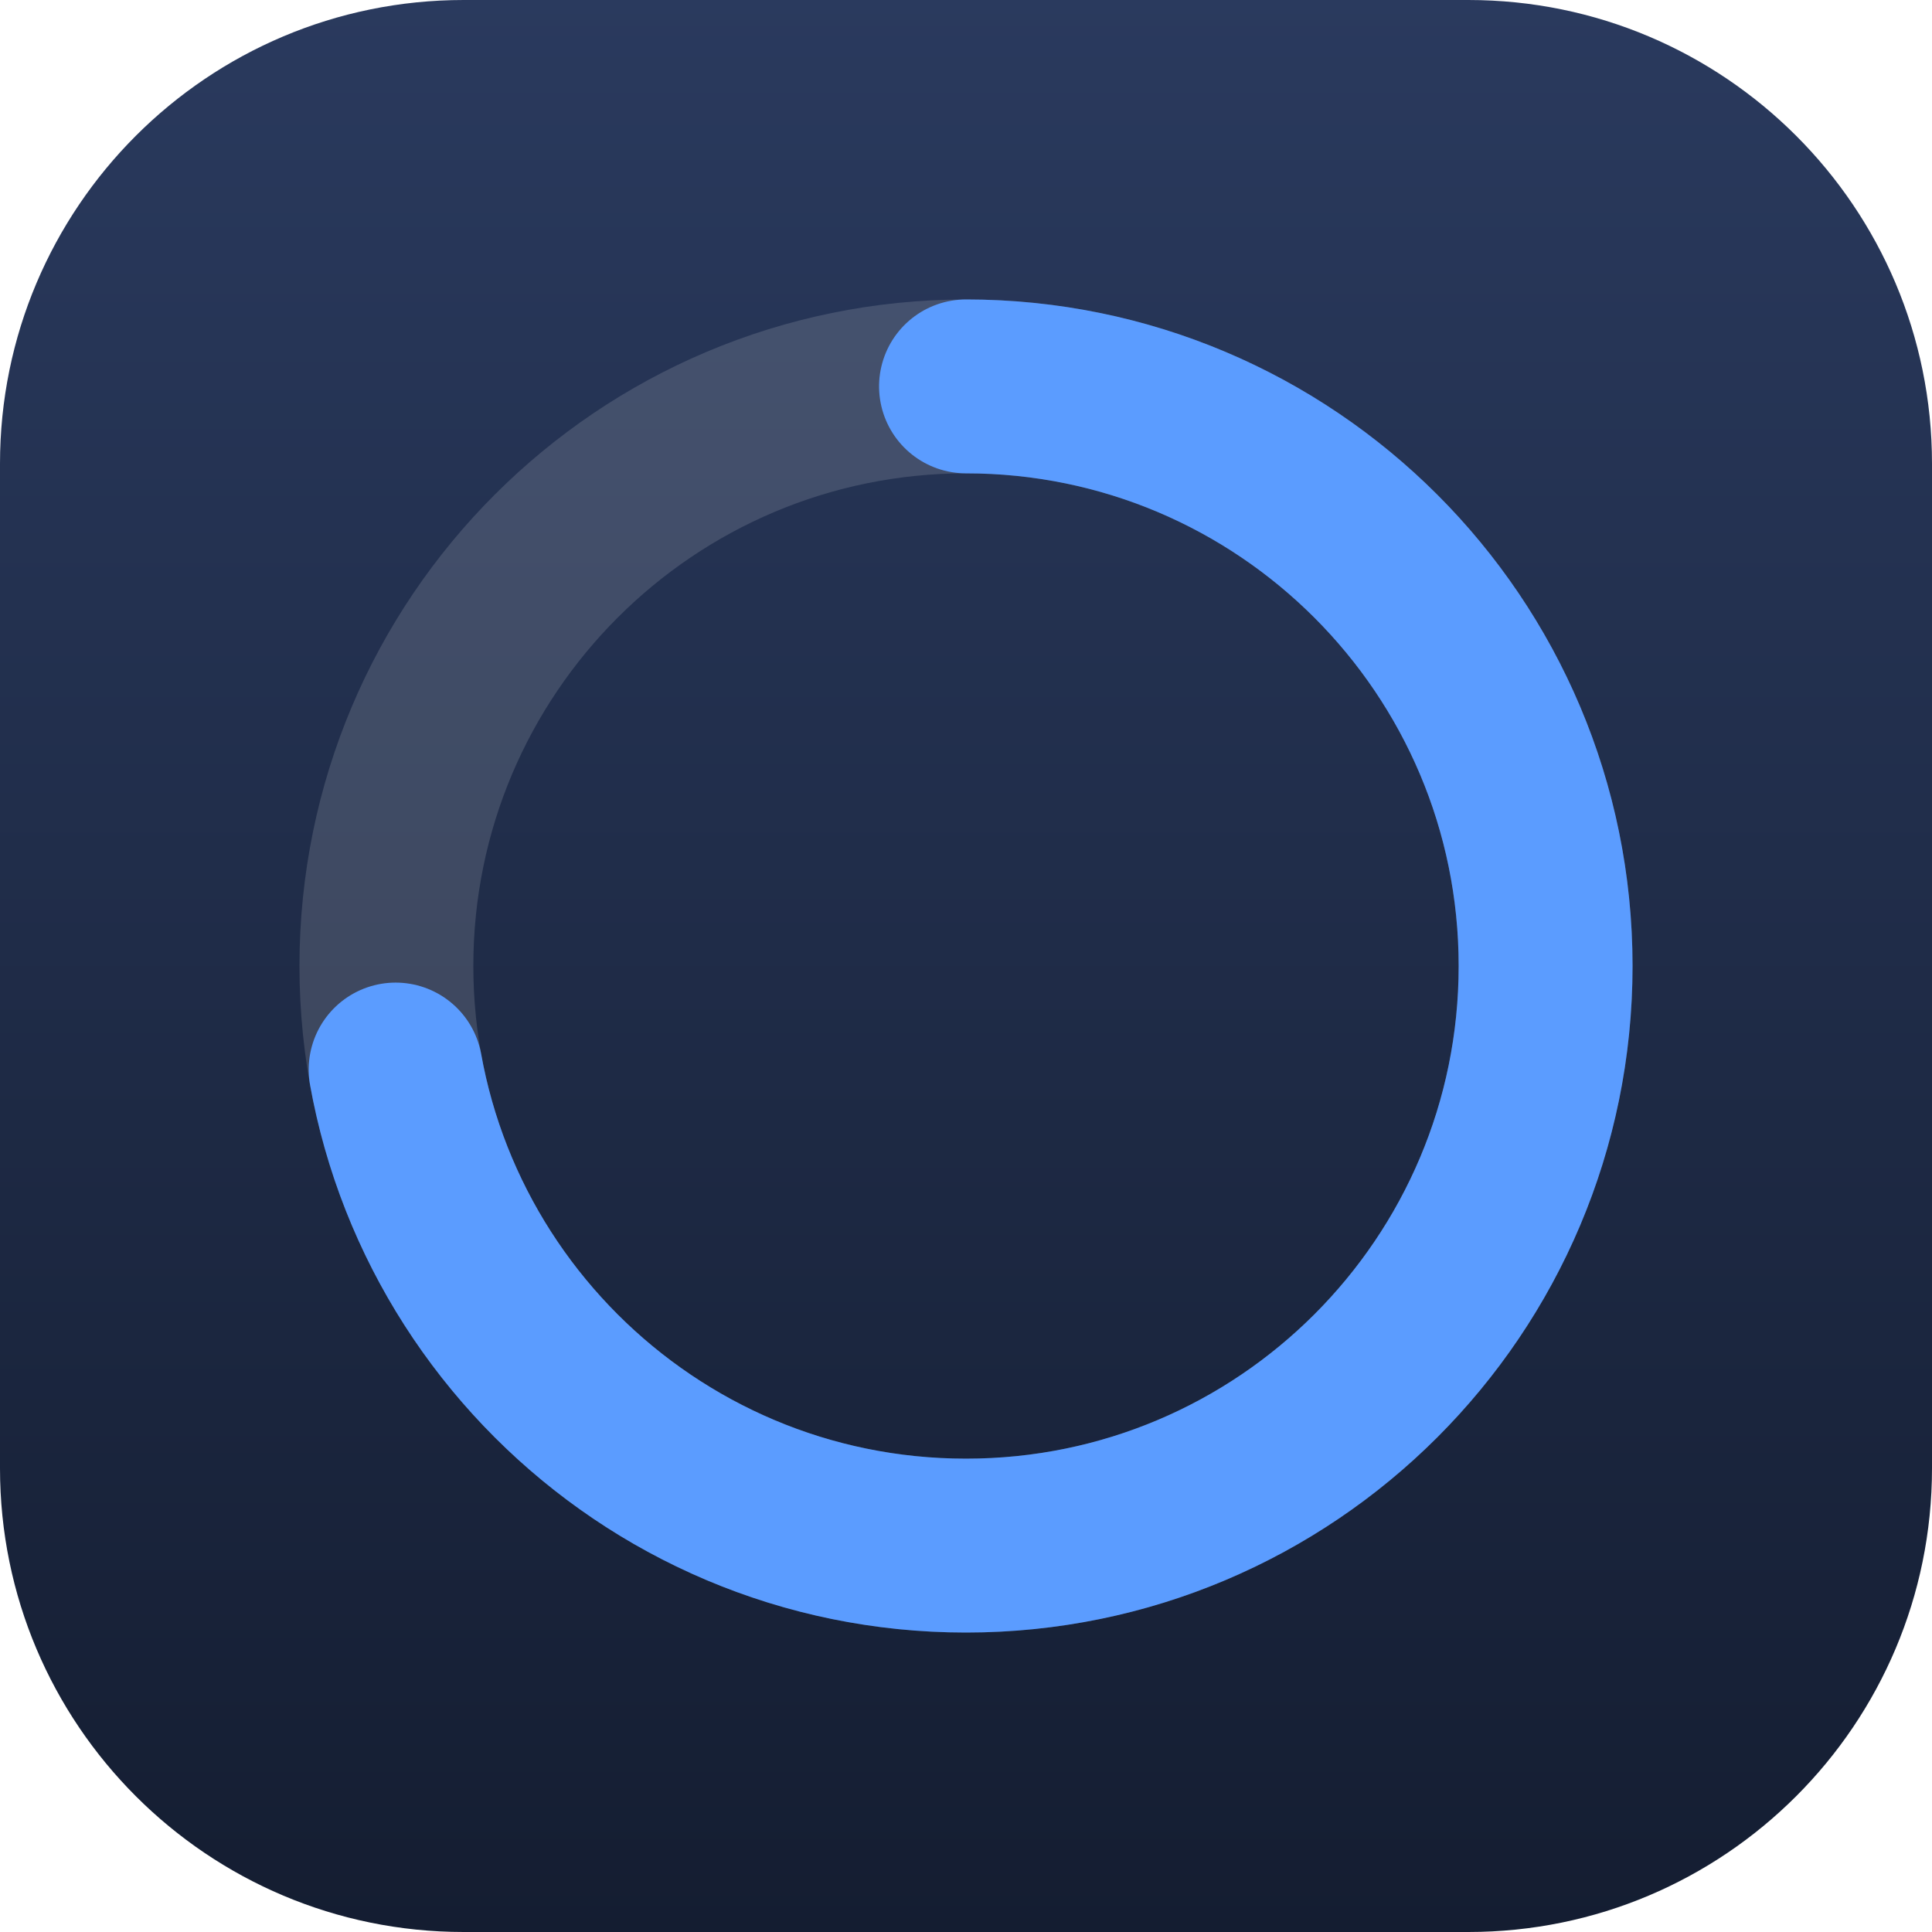
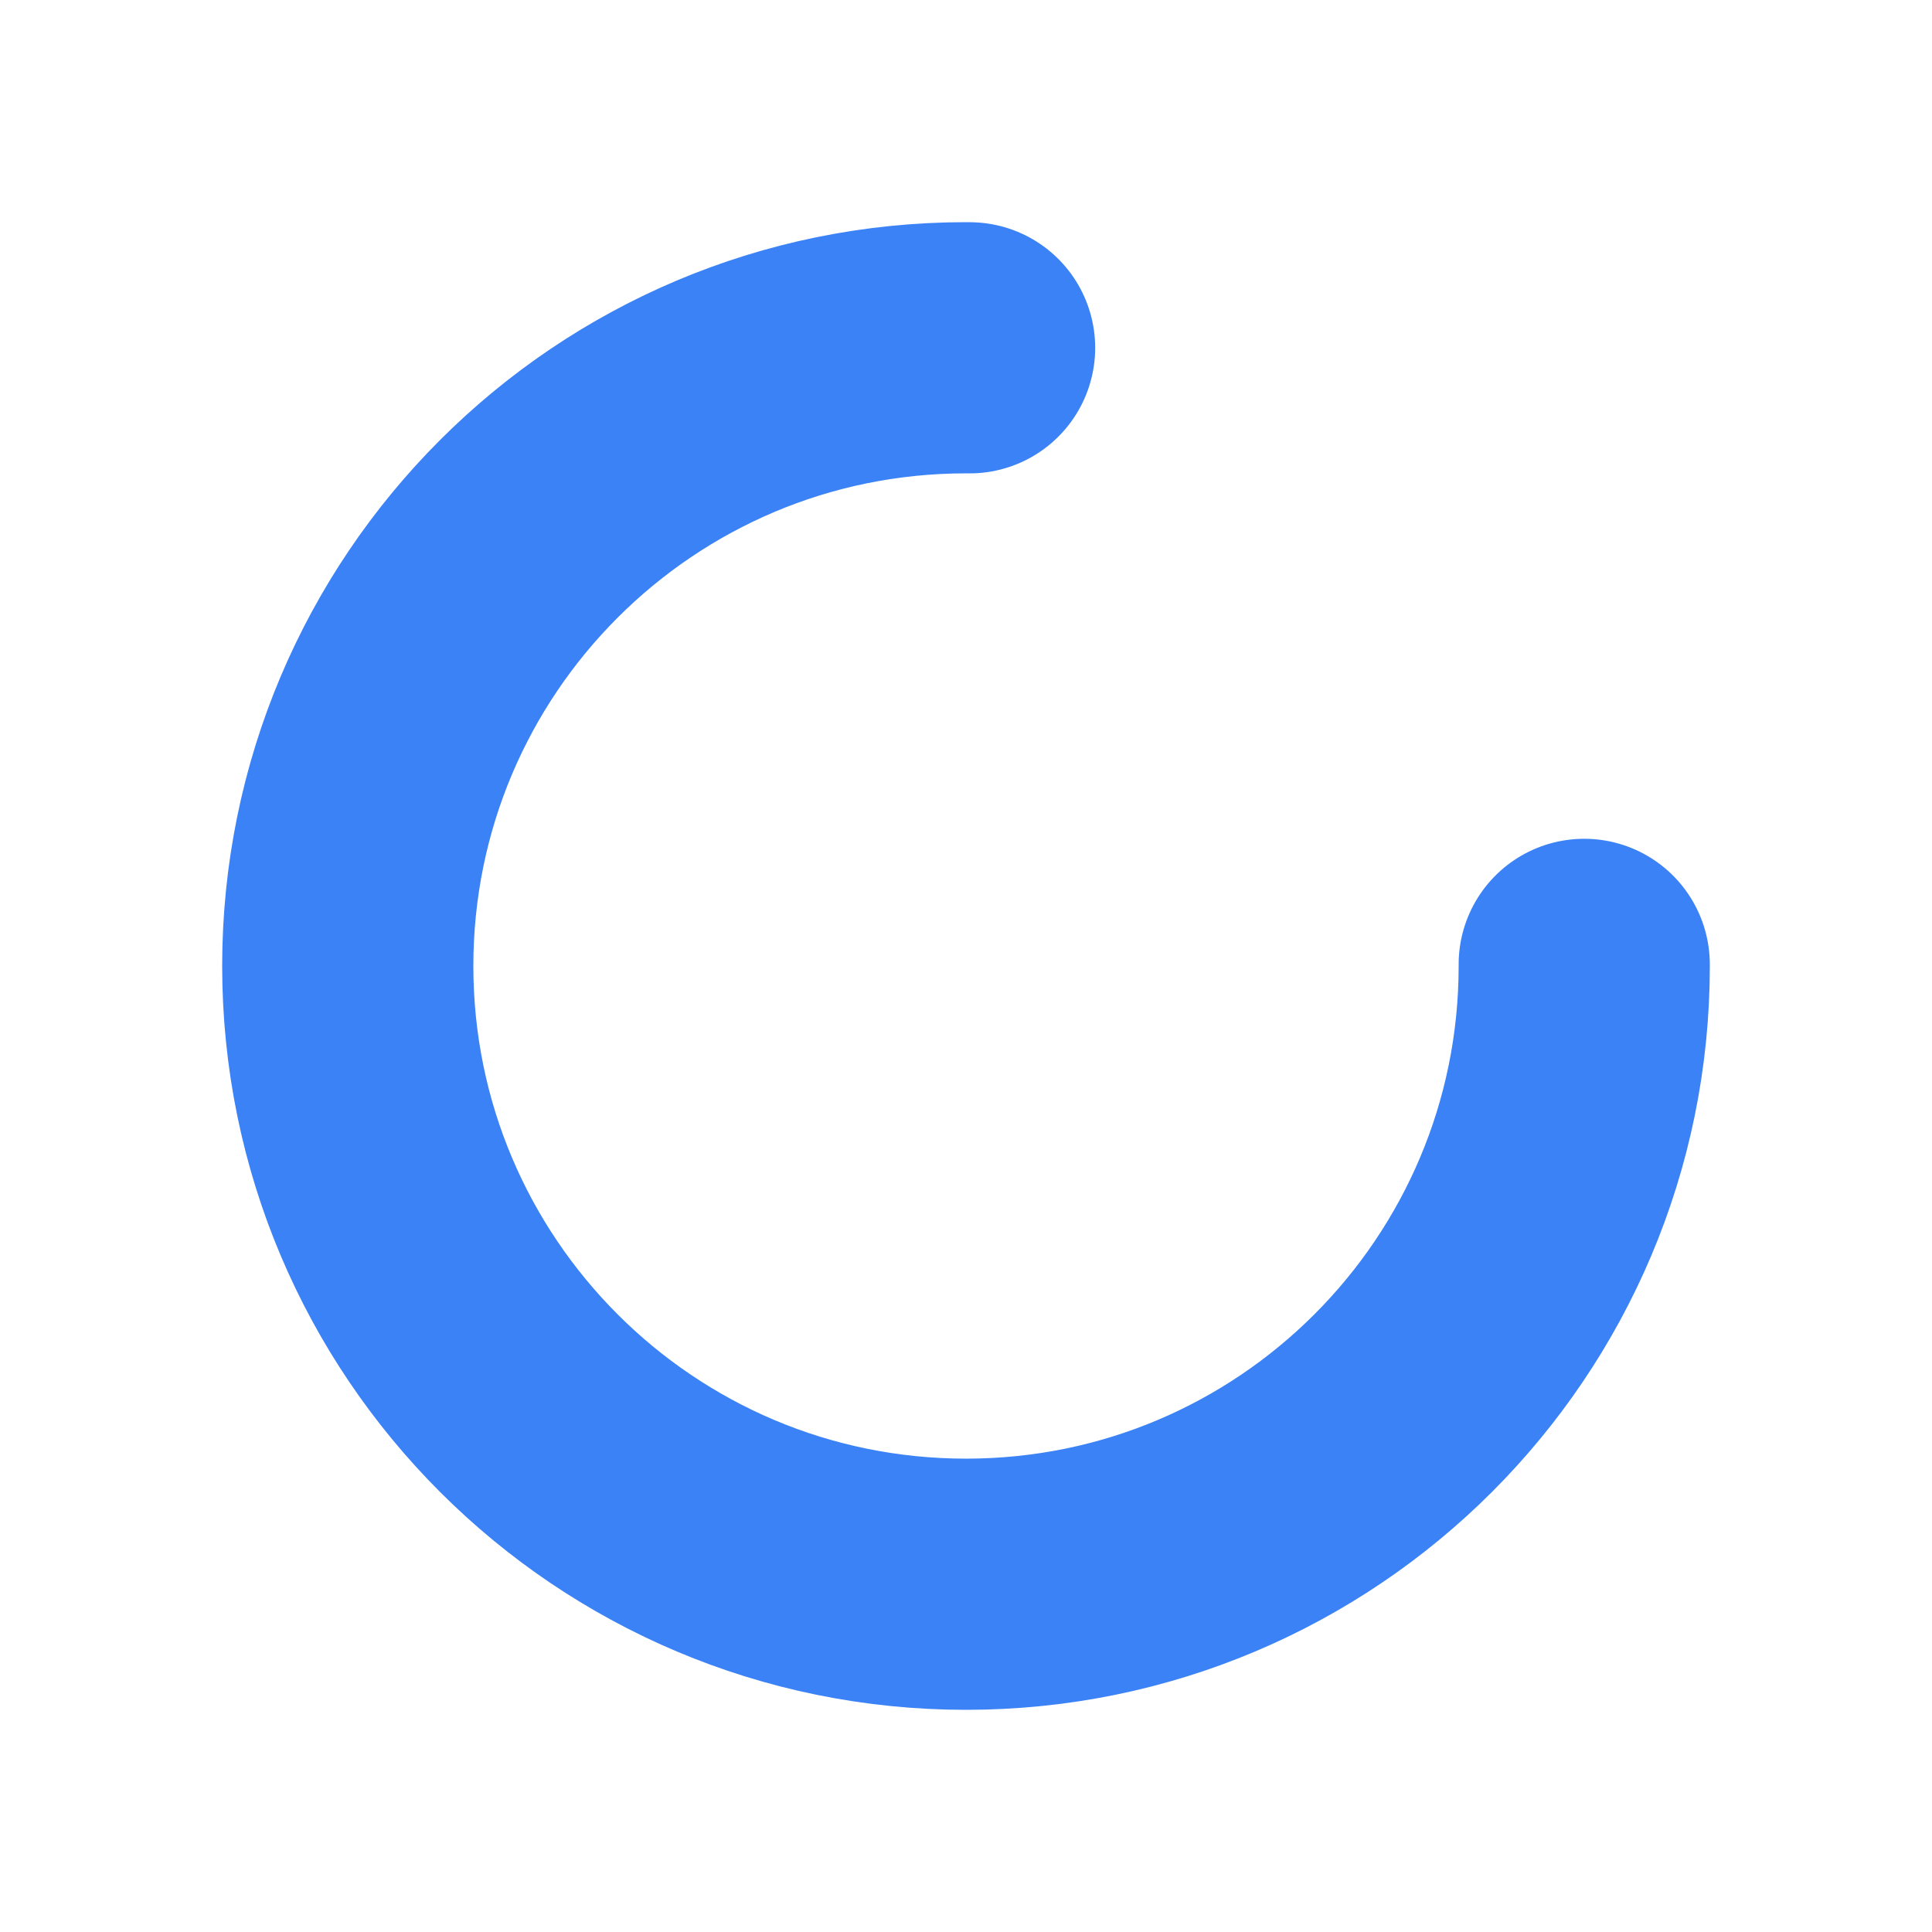
<svg xmlns="http://www.w3.org/2000/svg" viewBox="0 0 100 100">
-   <defs>
-     <linearGradient id="bg" x1="0" y1="0" x2="0" y2="1">
-       <stop offset="0" stop-color="#2a3a5e" />
-       <stop offset="1" stop-color="#141d31" />
-     </linearGradient>
-   </defs>
-   <rect width="100" height="100" rx="24" fill="url(#bg)" />
-   <g transform="translate(50 50) scale(1) translate(-50 -50)" fill="none" stroke-linecap="round">
-     <circle cx="50" cy="50" r="30" stroke="rgba(255,255,255,0.14)" stroke-width="9" />
-     <circle cx="50" cy="50" r="30" stroke="#5b9cff" stroke-width="9" stroke-dasharray="136 53" transform="rotate(-90 50 50)" />
-   </g>
+   <circle cx="50" cy="50" r="32" fill="none" stroke="#3b82f6" stroke-width="13" stroke-linecap="round" stroke-dasharray="151 50" />
</svg>
